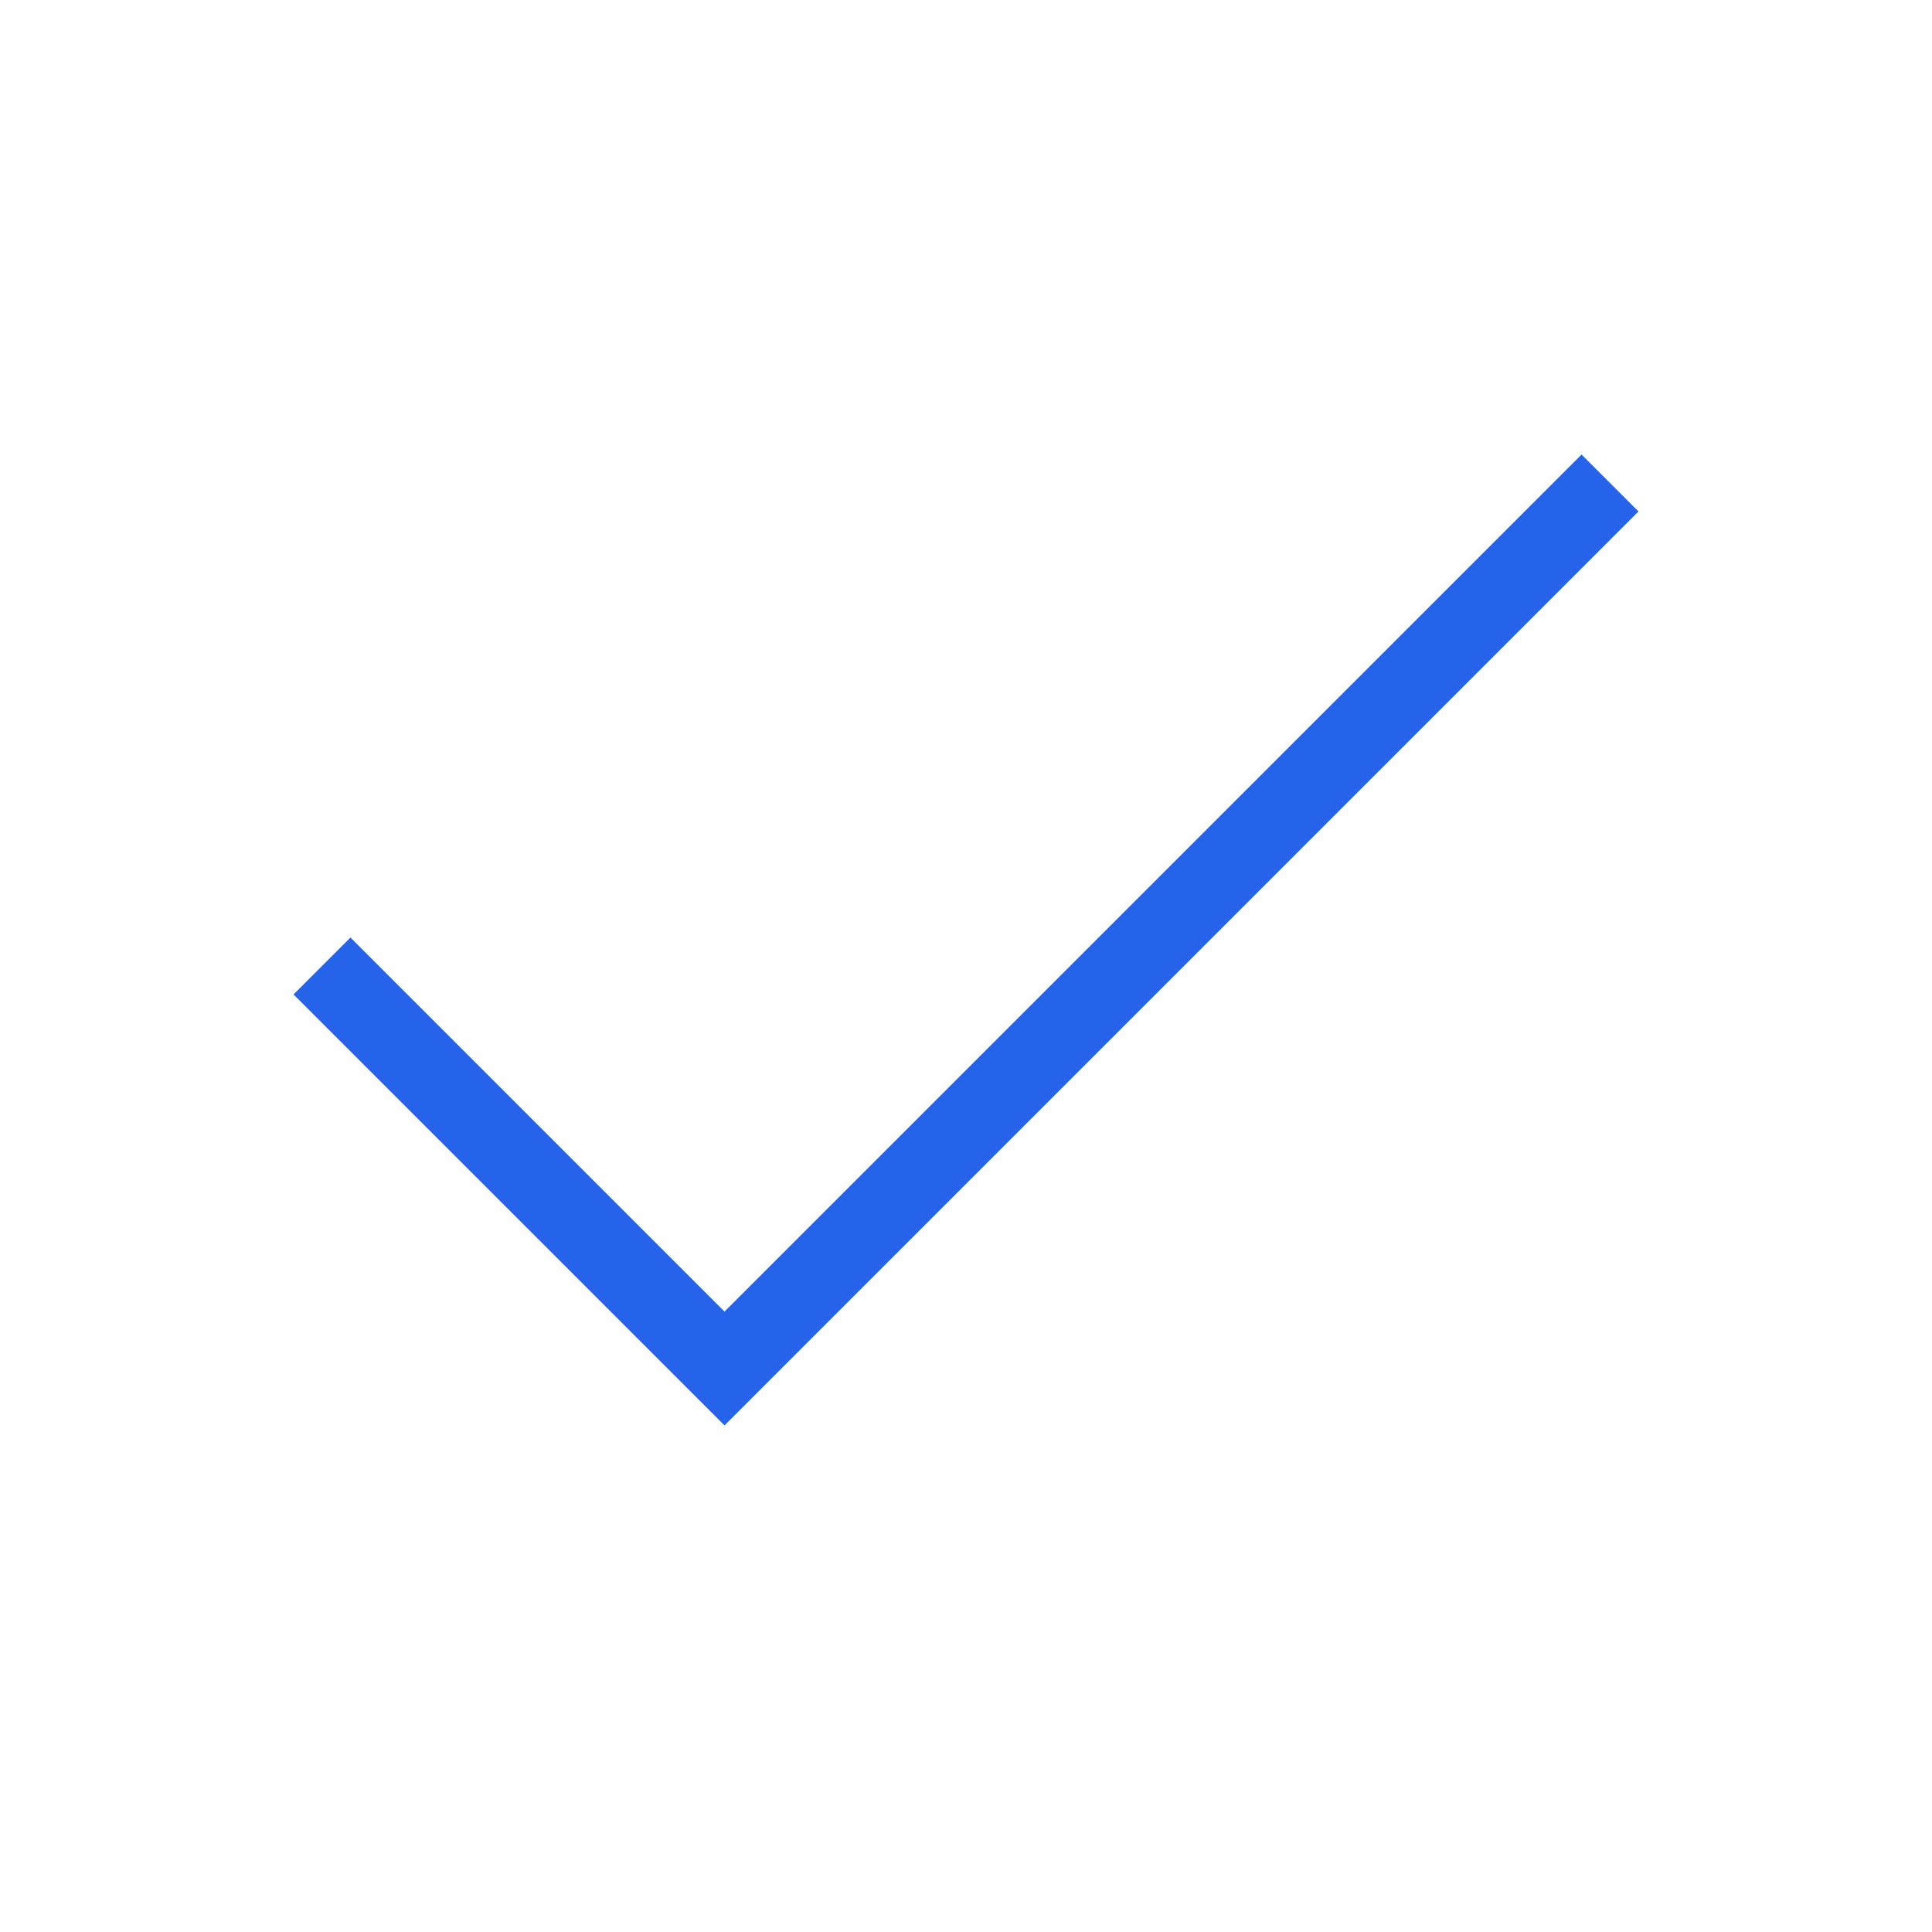
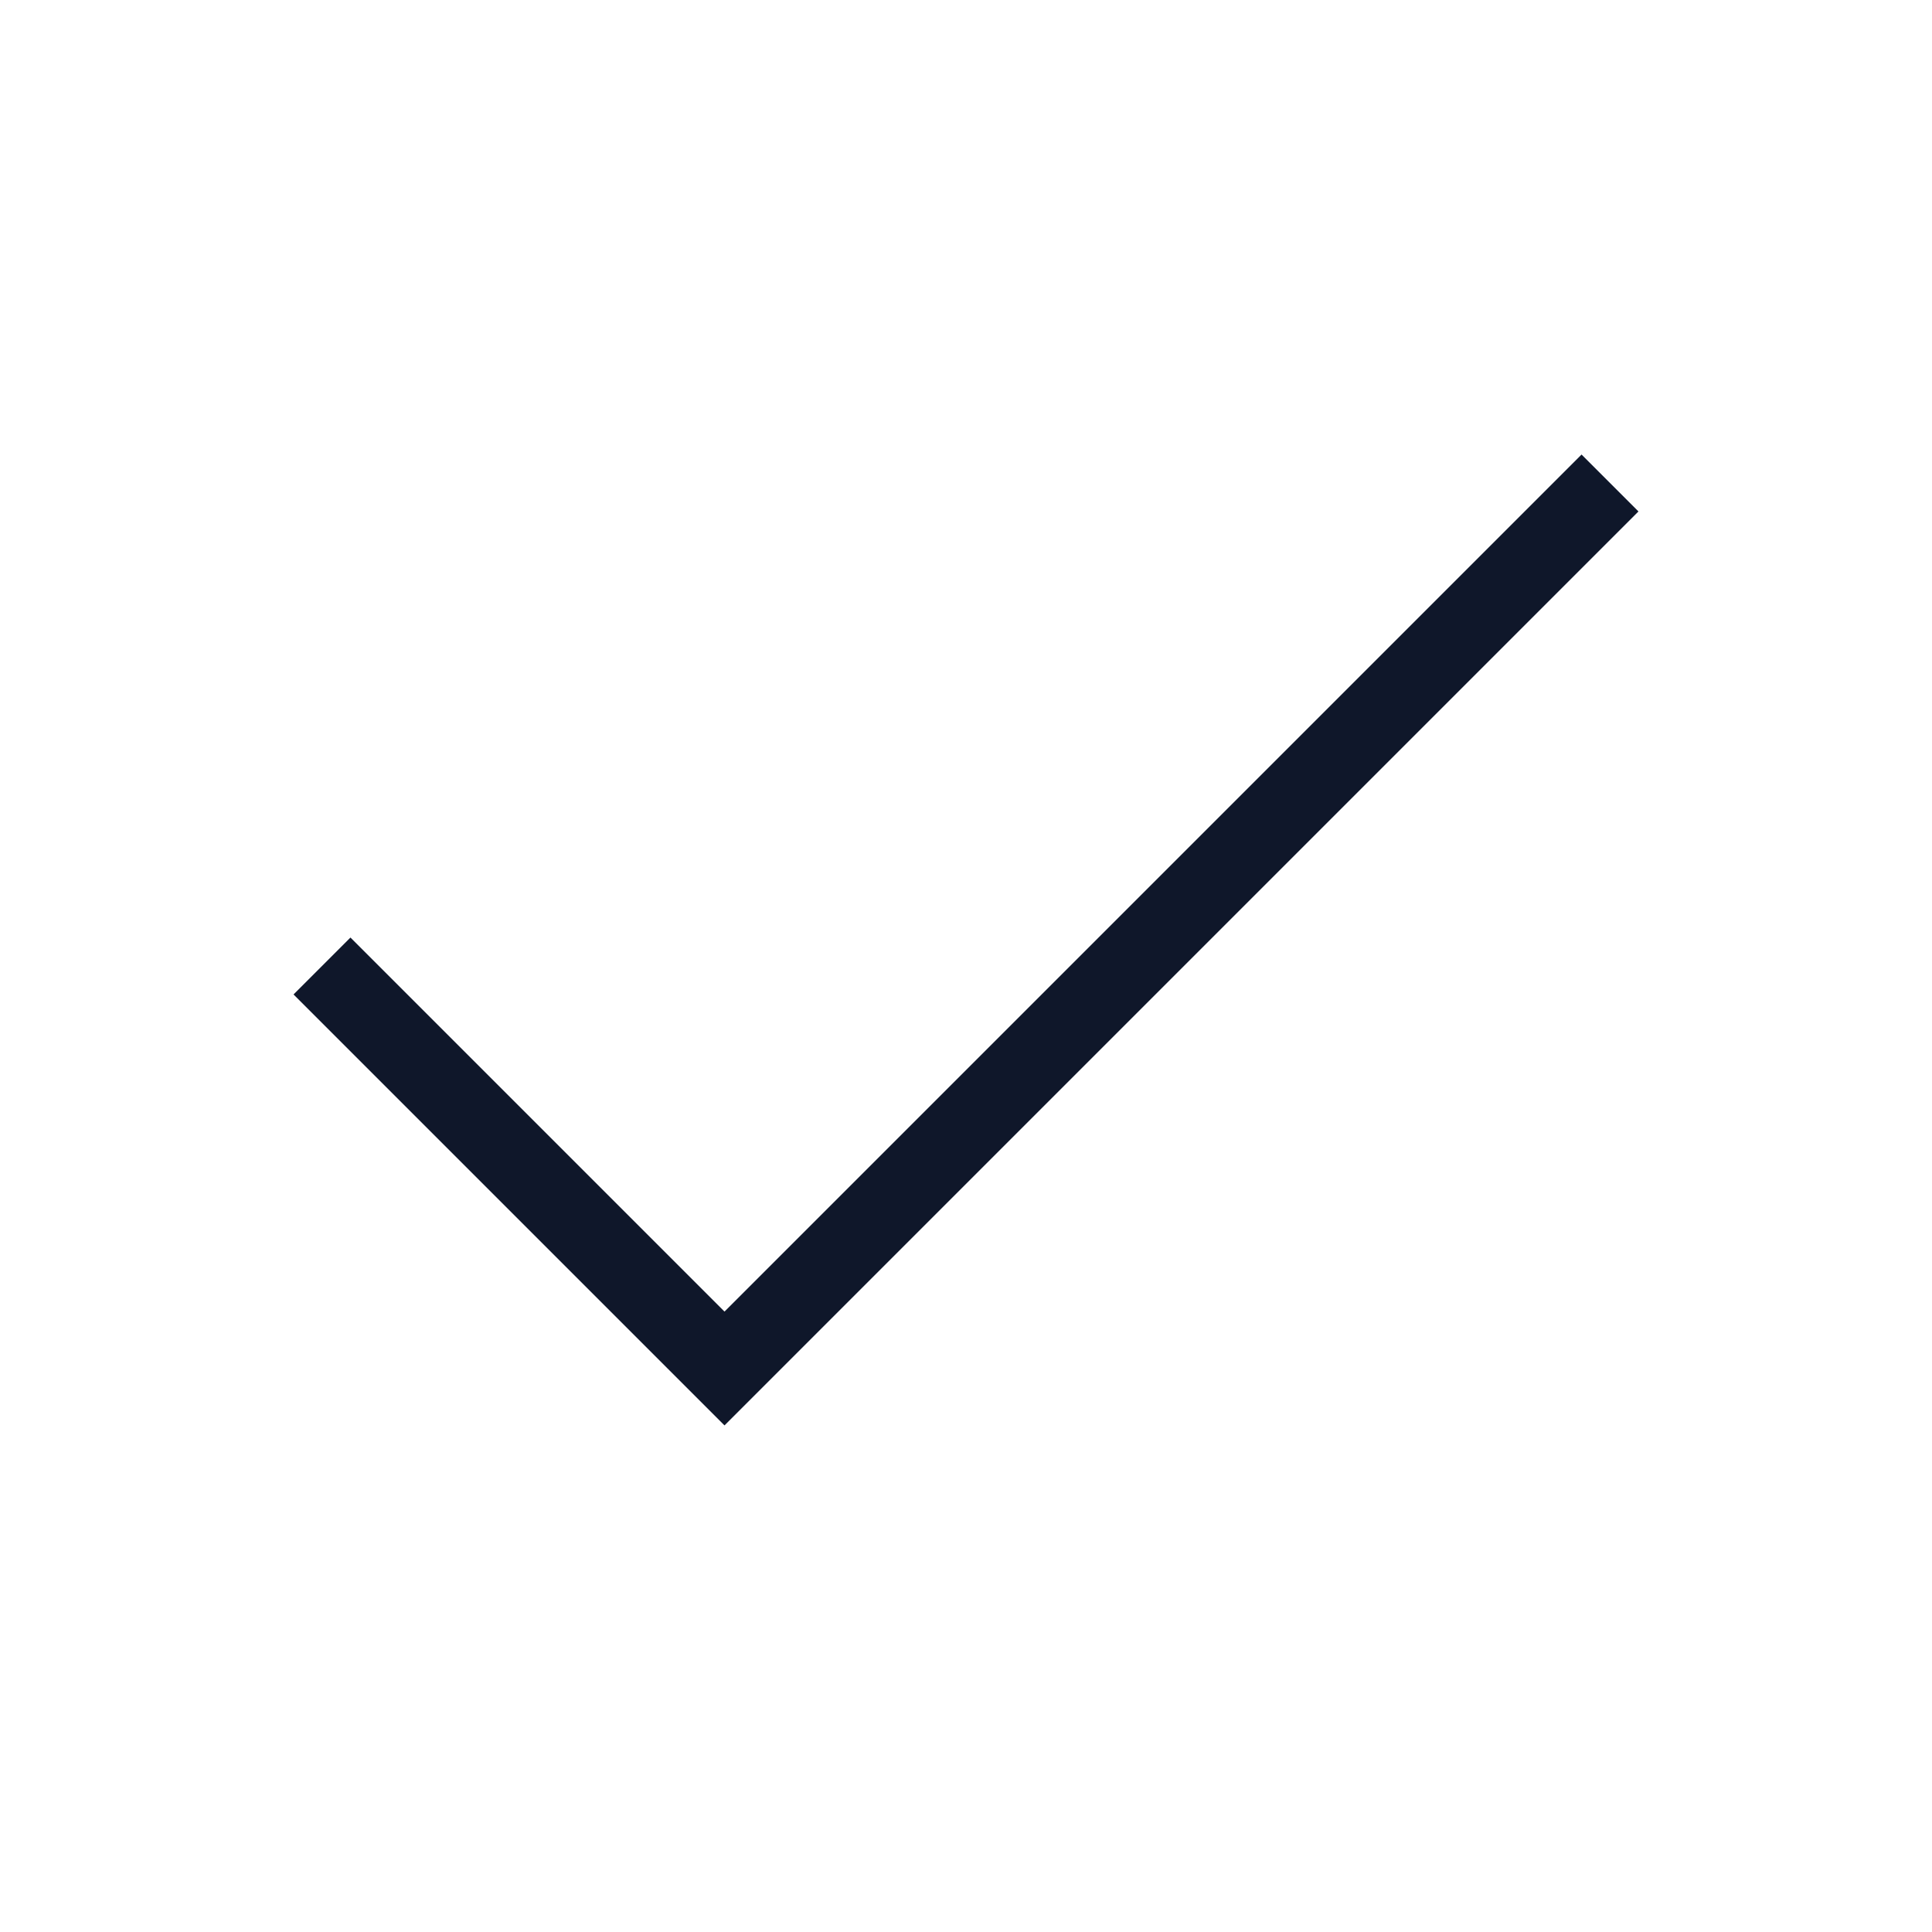
- <svg xmlns="http://www.w3.org/2000/svg" fill="none" shapeRendering="geometricPrecision" stroke="#2563eb" strokeLinecap="round" strokeLinejoin="round" strokeWidth="1.5" viewBox="0 0 24 24" width="14" height="14" version="1.1" id="svg4">
+ <svg xmlns="http://www.w3.org/2000/svg" fill="none" shapeRendering="geometricPrecision" stroke="#0f172a" strokeLinecap="round" strokeLinejoin="round" strokeWidth="1.5" viewBox="0 0 24 24" width="14" height="14" version="1.1" id="svg4">
  <defs id="defs8" />
  <path d="M20 6L9 17l-5-5" id="path2" />
</svg>
